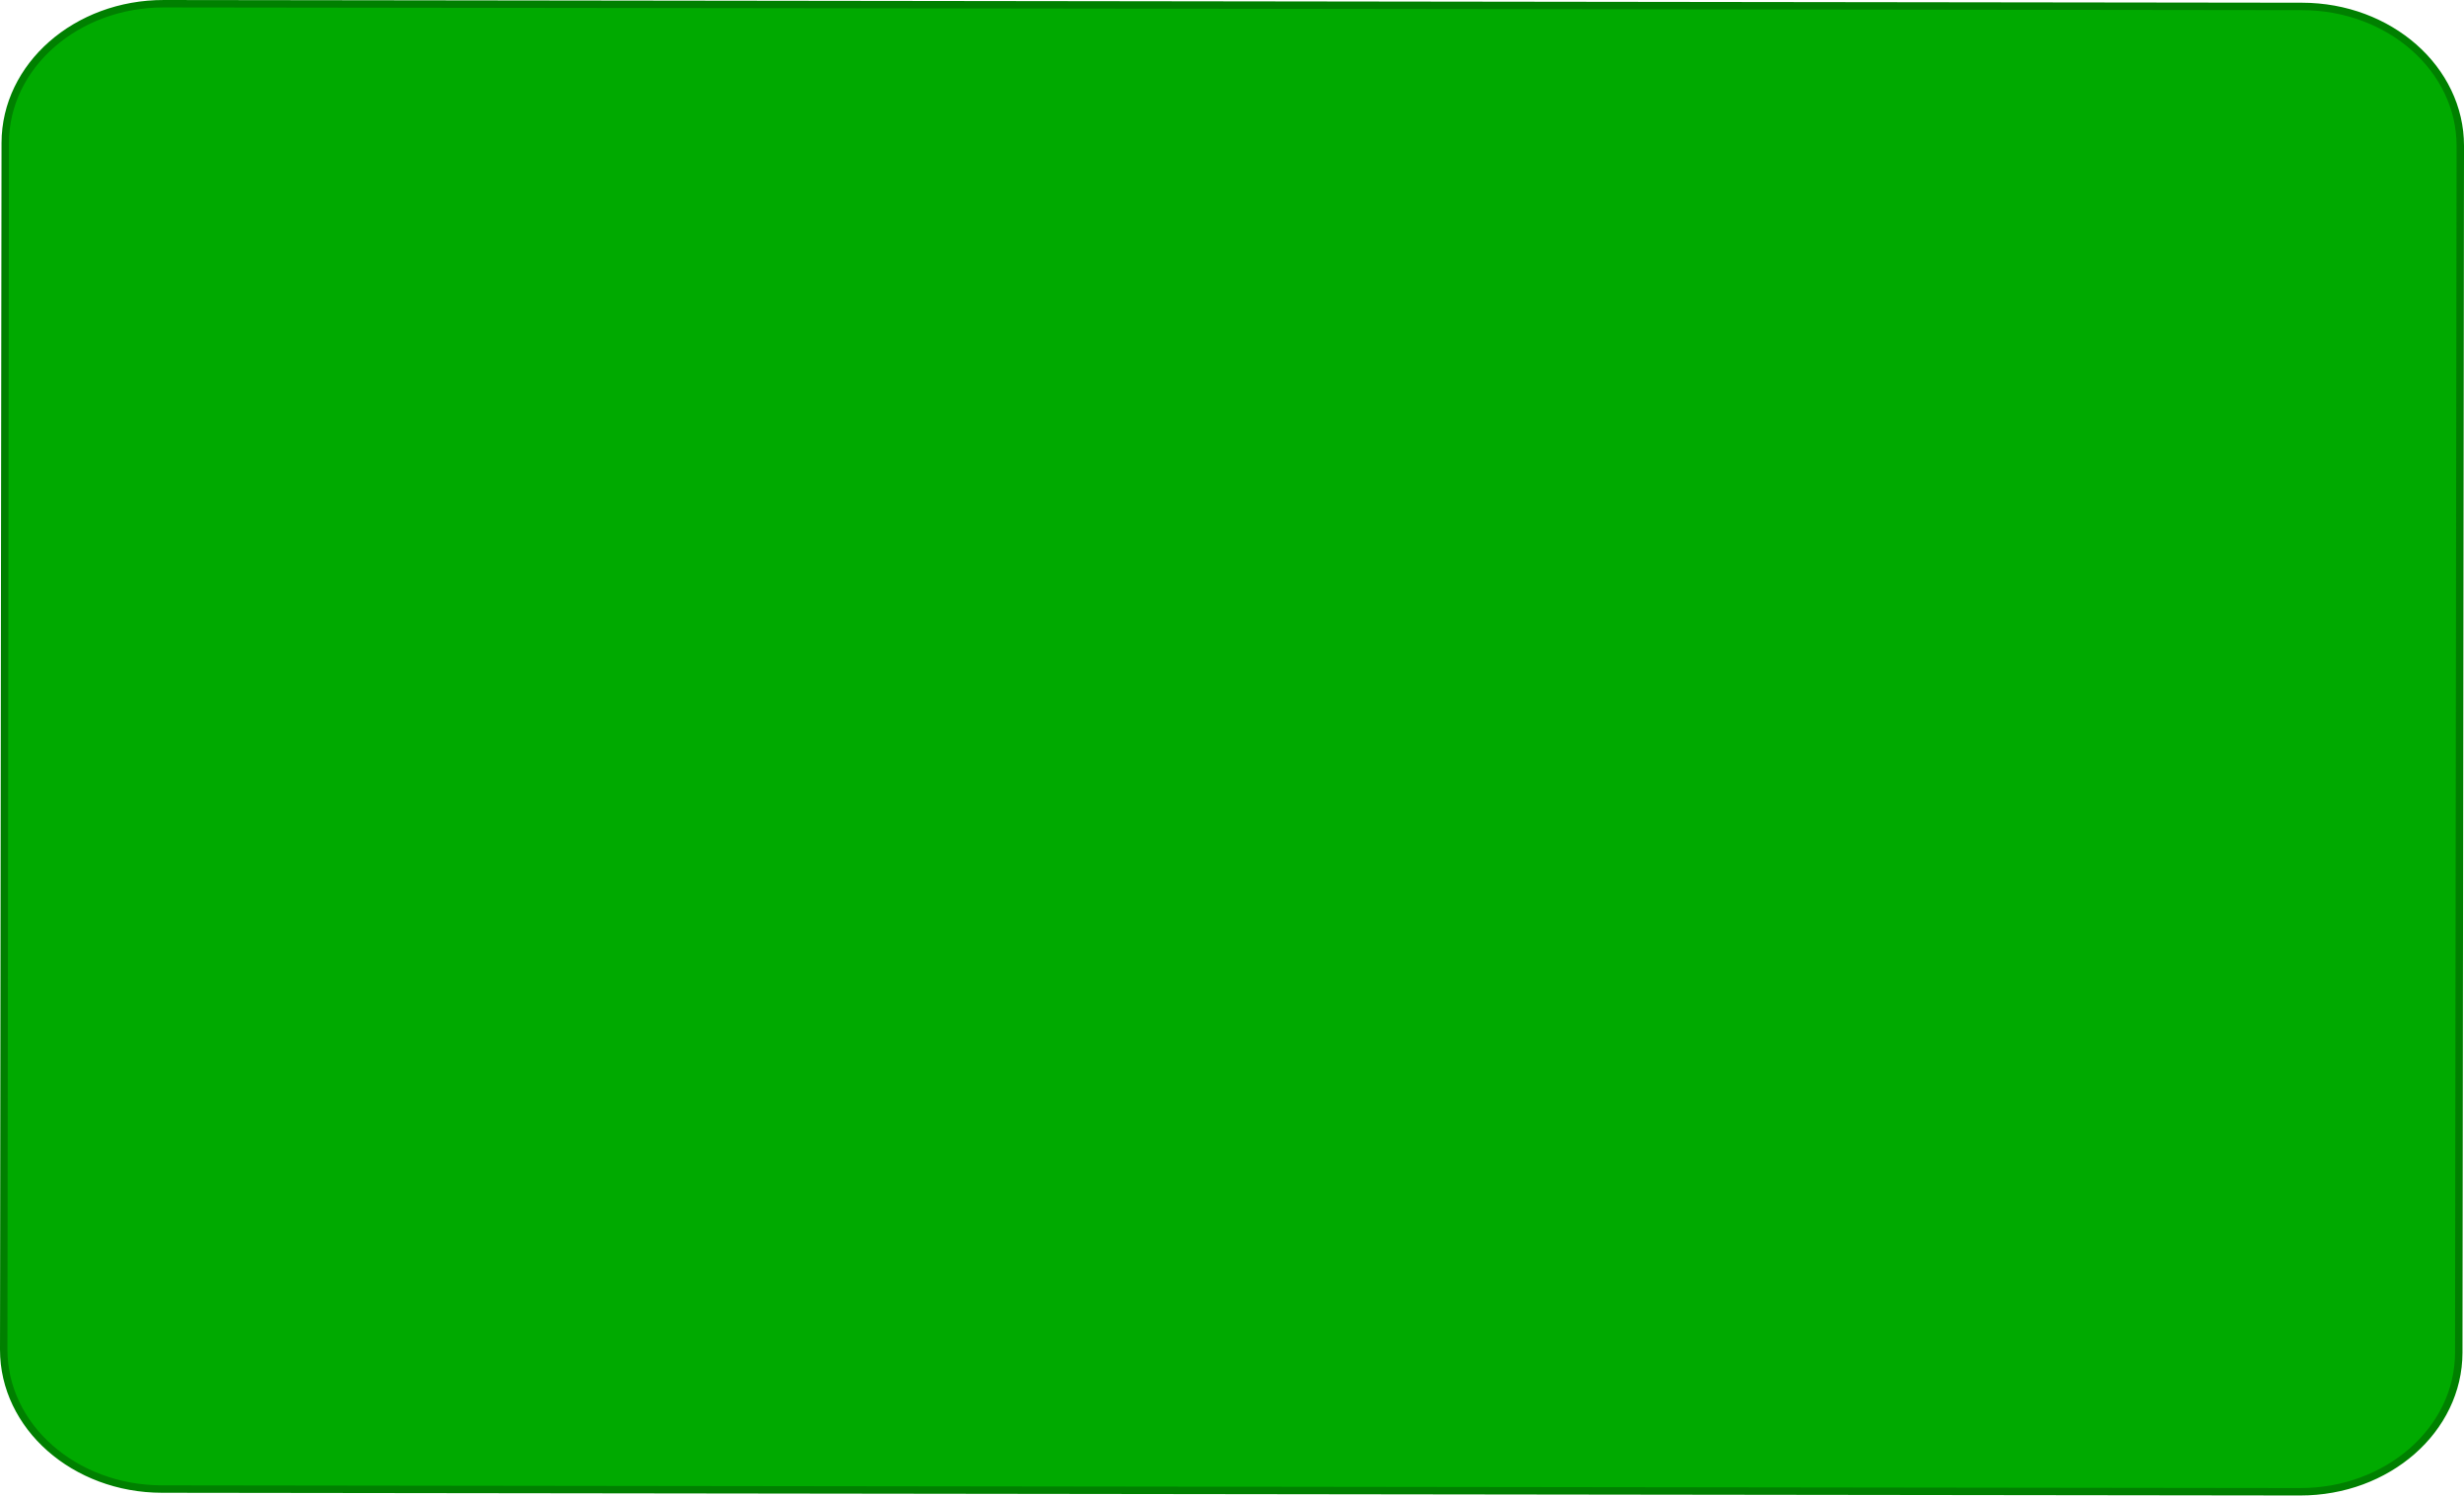
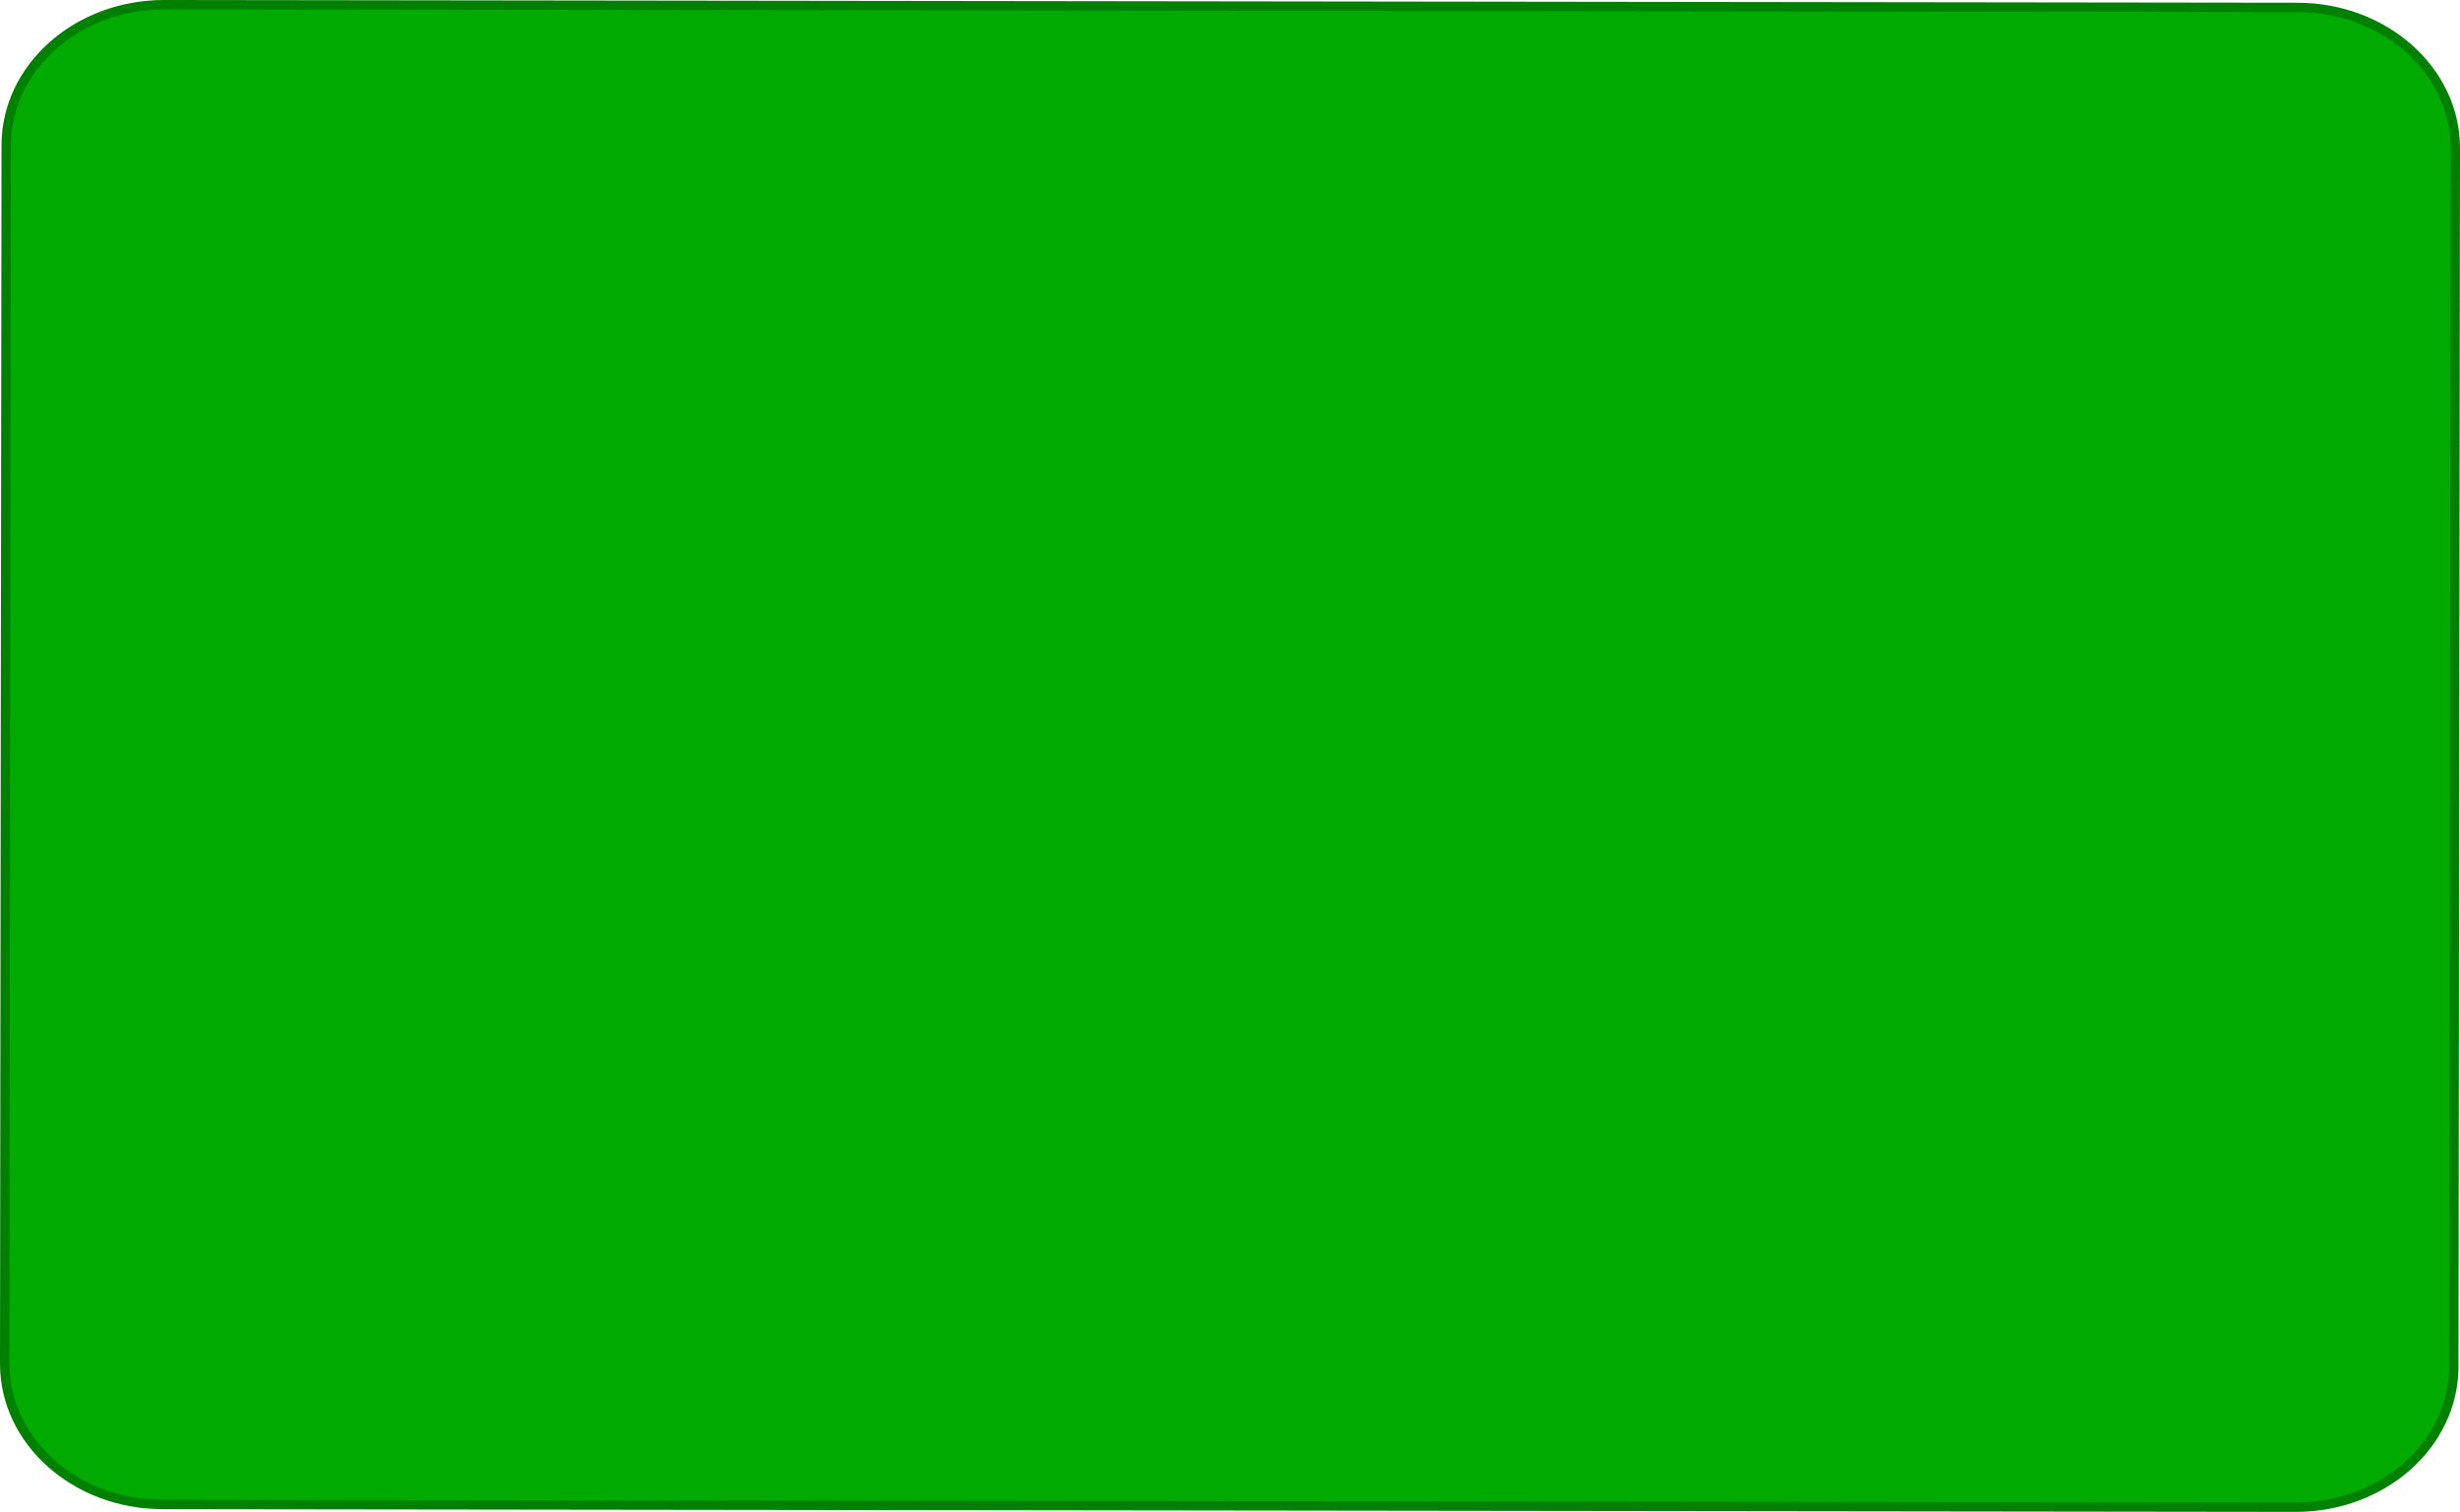
- <svg xmlns="http://www.w3.org/2000/svg" width="176.746mm" height="107.284mm" viewBox="0 0 176.746 107.284" version="1.1" id="svg8">
+ <svg xmlns="http://www.w3.org/2000/svg" width="140.083mm" height="86.117mm" viewBox="0 0 140.083 86.117" version="1.1" id="svg8">
  <defs id="defs2" />
-   <g id="layer1" transform="translate(-68.48689,-141.016)">
-     <rect style="fill:#00aa00;fill-rule:evenodd;stroke:#008000;stroke-width:0.533;stroke-linecap:round;stroke-linejoin:round" id="rect833" width="106.556" height="176.104" x="141.181" y="-245.159" rx="9.997" ry="11.364" transform="rotate(90.07259)" />
+   <g id="layer1" transform="translate(-87.64787,-147.0944)">
+     <rect style="fill:#00aa00;fill-rule:evenodd;stroke:#008000;stroke-width:0.533;stroke-linecap:round;stroke-linejoin:round" id="rect833" width="85.428" height="139.463" x="147.236" y="-227.659" rx="8.015" ry="8.999" transform="matrix(-0.00125155,0.9999992,-0.9999992,-0.00128267,0,0)" />
  </g>
</svg>
